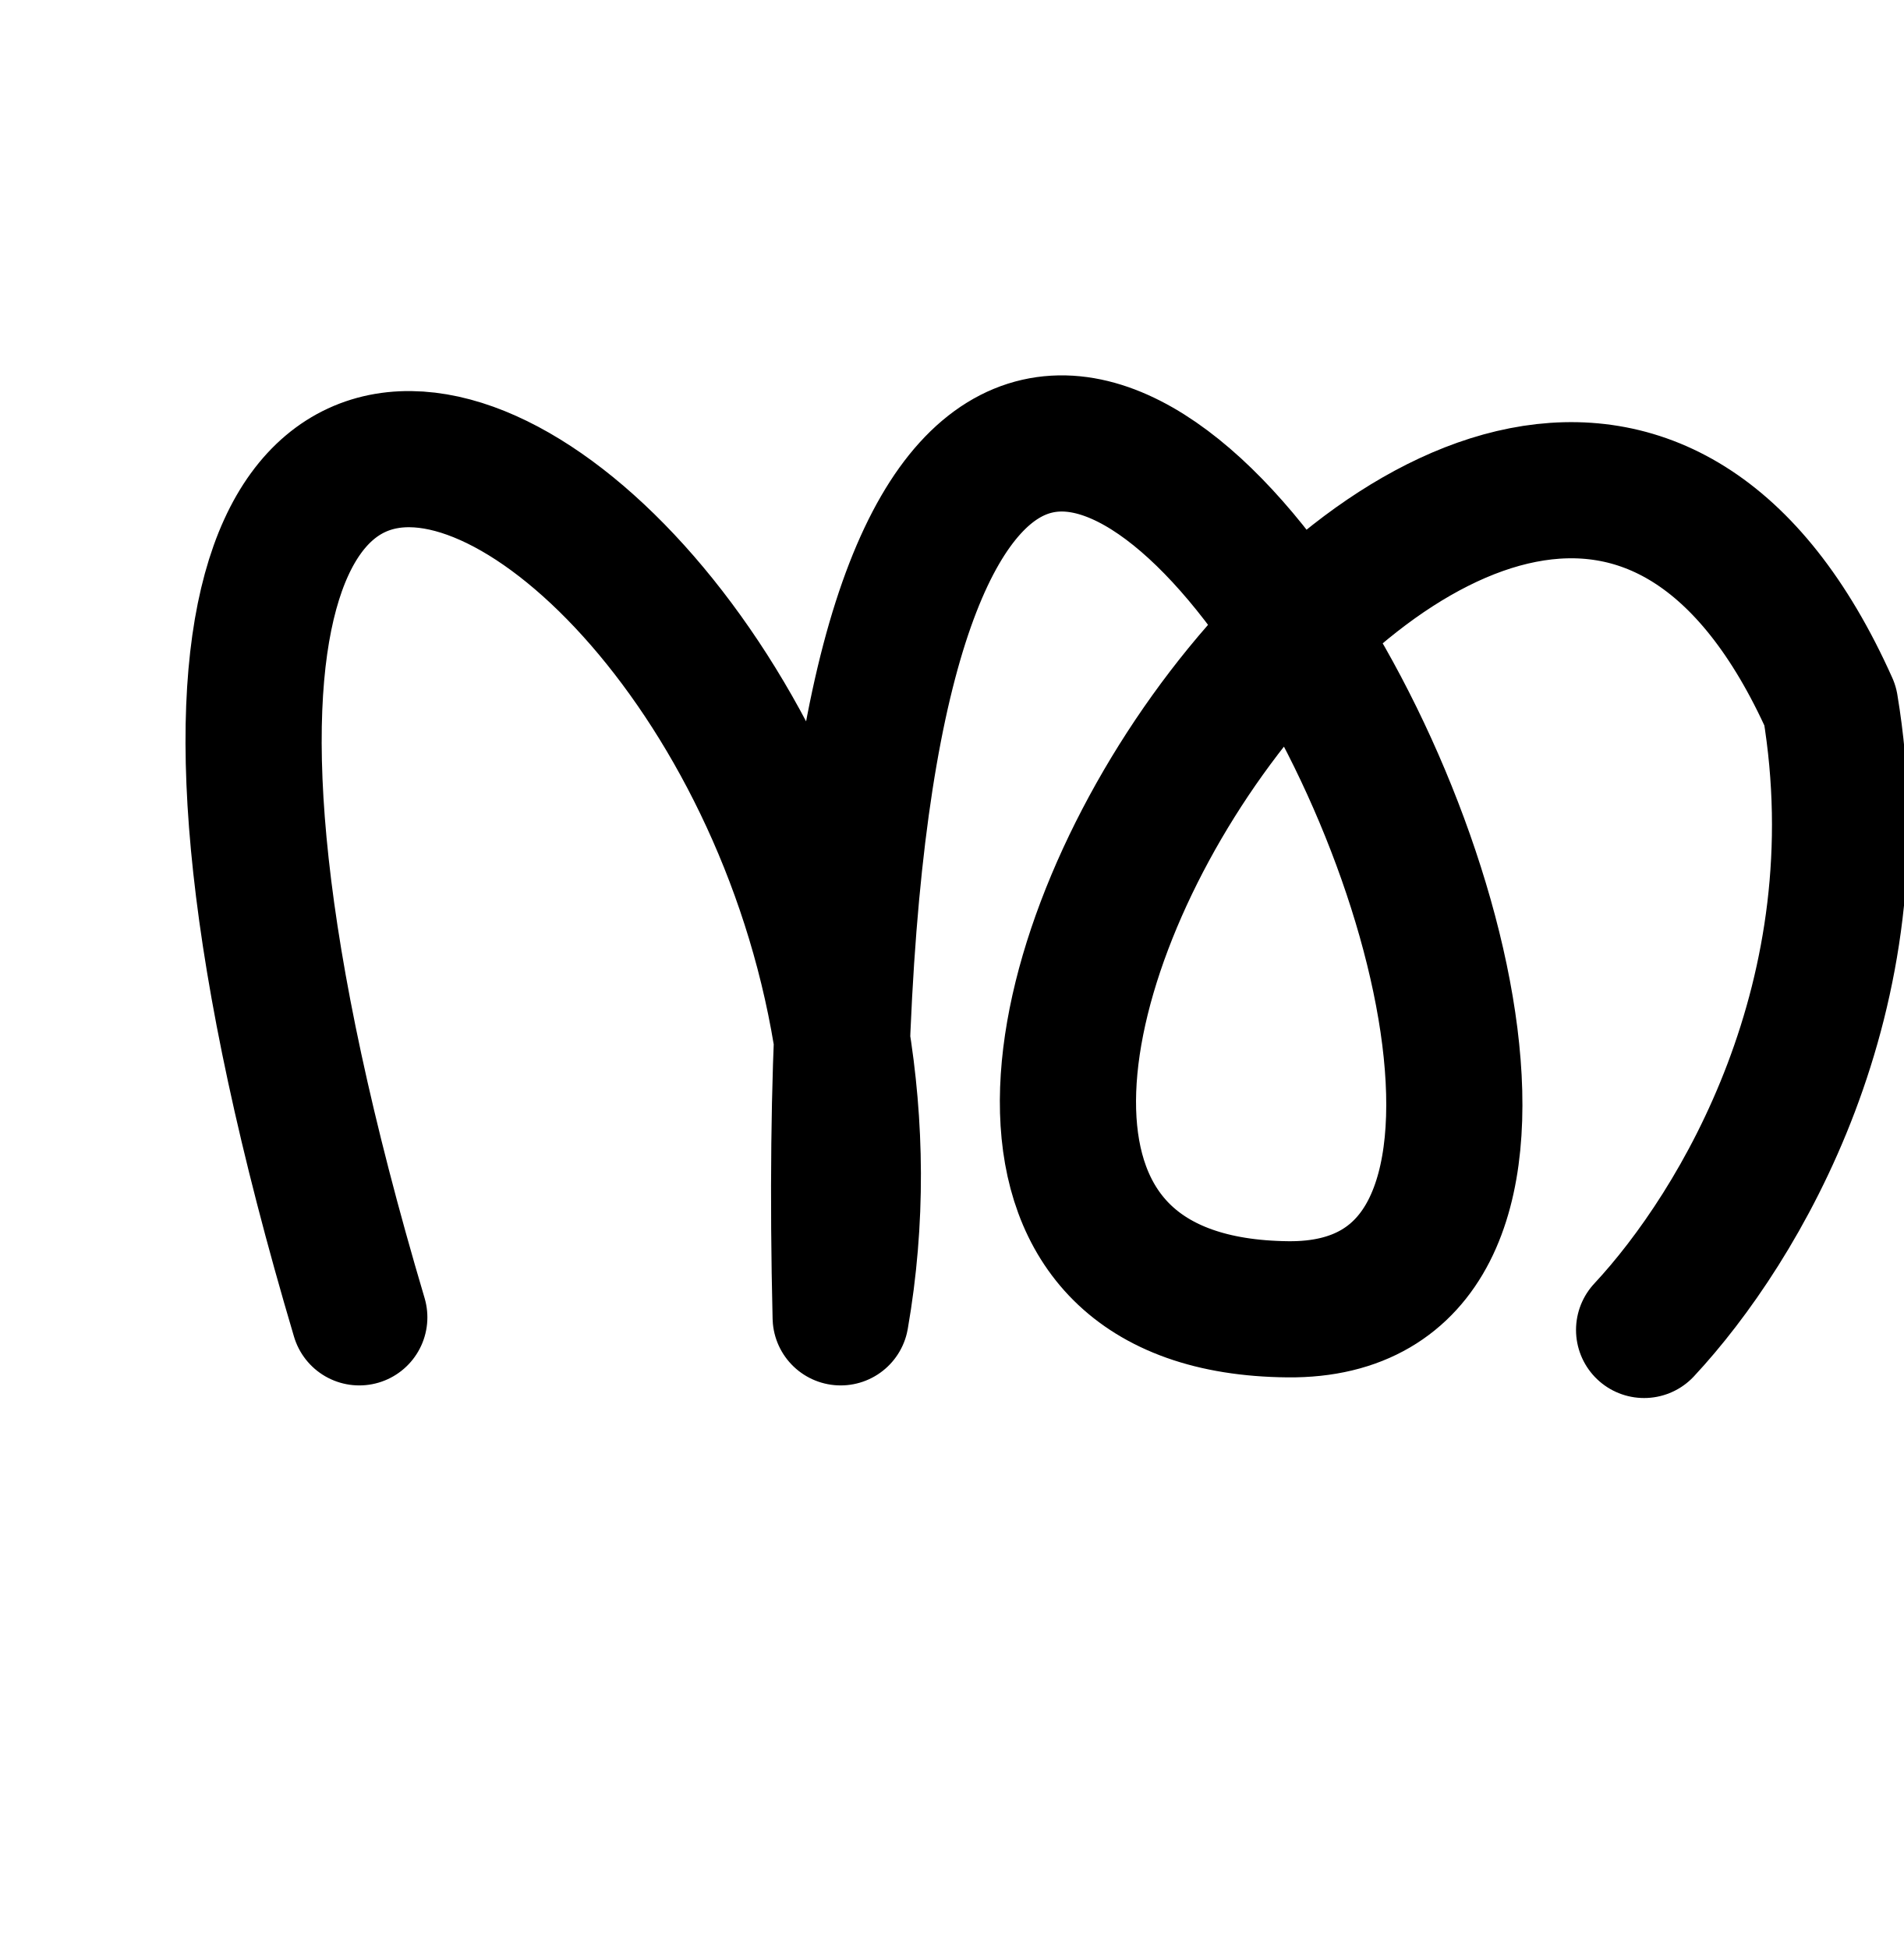
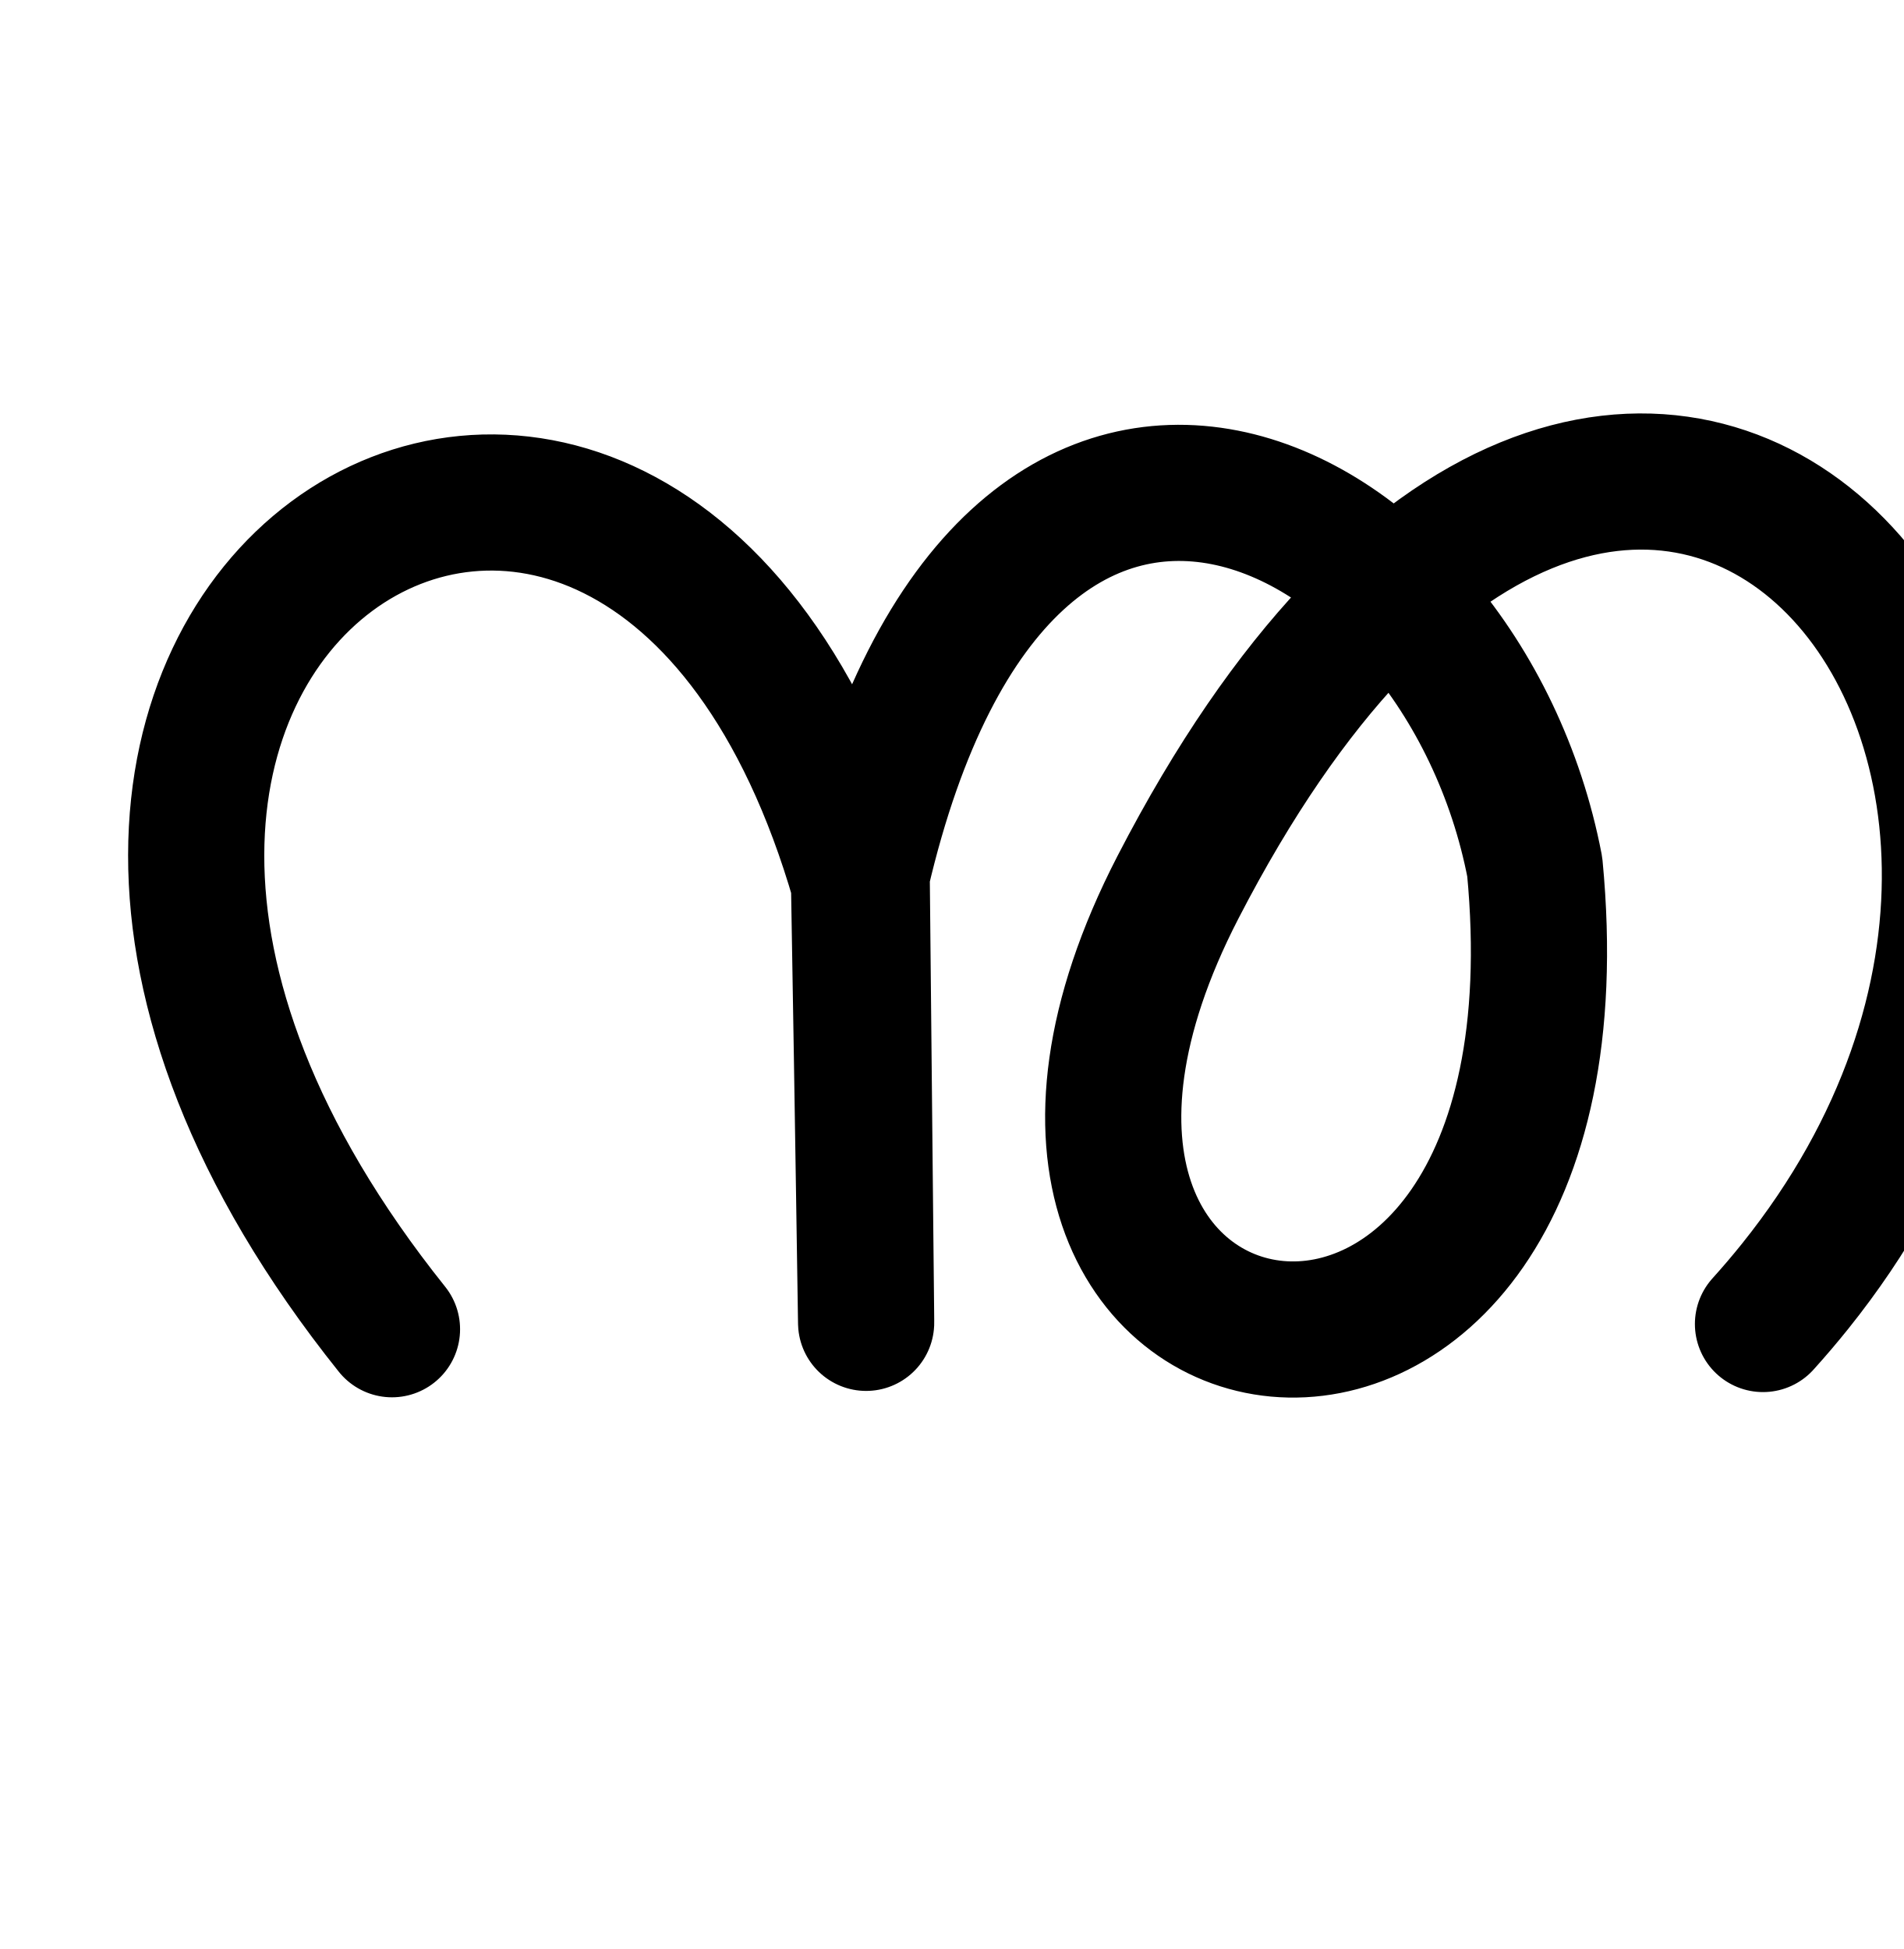
<svg xmlns="http://www.w3.org/2000/svg" width="2000" height="2048" id="svg2992" version="1.1">
  <defs id="defs5498">
    </defs>
  <g id="layer1" transform="translate(0,1048)">
-     <path style="fill:none;stroke:#000000;stroke-width:143.075;stroke-linecap:round;stroke-linejoin:round;stroke-miterlimit:4;stroke-dasharray:none;stroke-opacity:1" d="m 377.497,336.256 c -455.833,-1536 648.167,-816 505.774,0 -49.607,-2064 1063.64,-2.832 470.033,-8.459 C 707.479,321.676 1584,-1064 1922.903,-306.487 c 50.578,303.894 -94.324,547.457 -195.479,655.991" id="path4954" />
+     <path style="fill:none;stroke:#000000;stroke-width:143.075;stroke-linecap:round;stroke-linejoin:round;stroke-miterlimit:4;stroke-dasharray:none;stroke-opacity:1" d="M 411.845,348.746 C -180.671,-392 672,-920 902.581,-120.646 912,424 912,568 905.341,-129.706 1056,-776 1536,-536 1612.53,-137.074 1680,568 948.272,445.004 1237.647,-115.659 c 470.434,-911.466 1117.244,-165.363 648.388,419.328 -10.655,13.287 -21.886,26.491 -33.708,39.59" id="path4954" />
  </g>
</svg>
